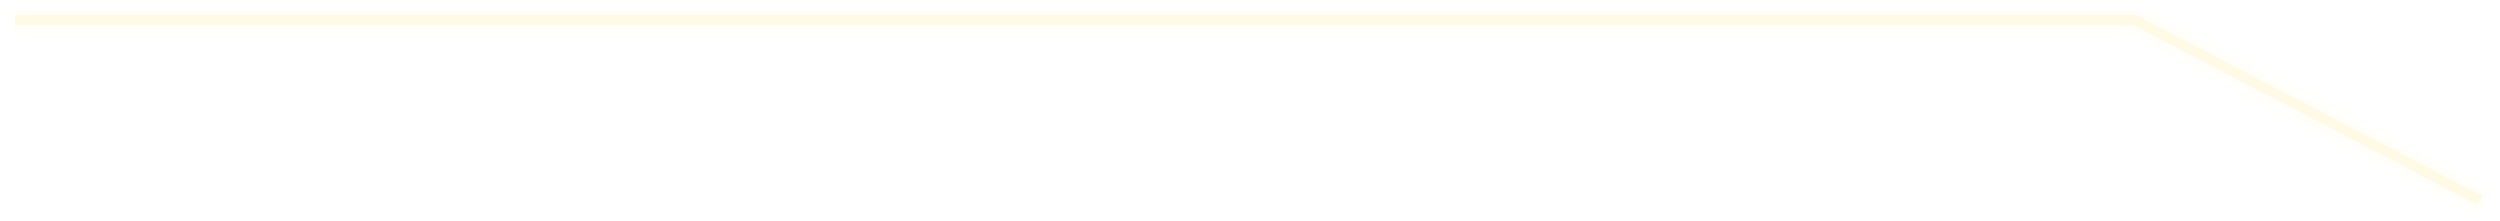
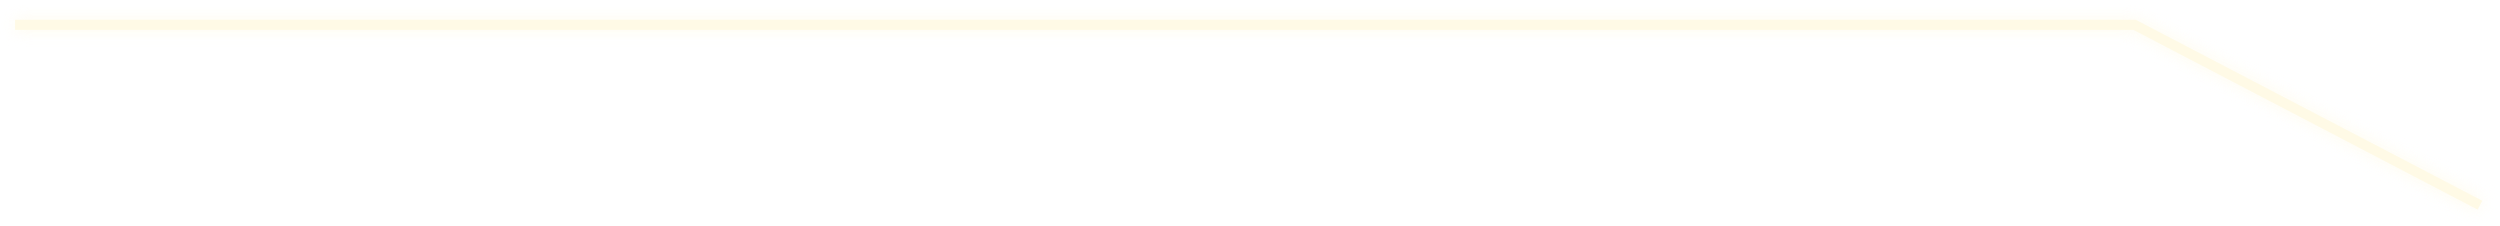
- <svg xmlns="http://www.w3.org/2000/svg" width="499" height="44" viewBox="0 0 499 44" fill="none">
-   <g opacity="0.8" filter="url(#filter0_f_2583_1951)">
-     <path d="M3 4H426.066L495 40" stroke="#FFFAE6" stroke-width="2" />
+ <svg xmlns="http://www.w3.org/2000/svg" width="499" height="45" viewBox="0 0 499 45" fill="none">
+   <g opacity="0.8" filter="url(#filter0_f_2455_3449)">
+     <path d="M3 4.959H426.066L495 40.959" stroke="#FFFAE6" stroke-width="2" />
  </g>
-   <path d="M3 4H426.066L495 40" stroke="#FFFAE6" stroke-width="2" />
+   <path d="M3 4.959H426.066L495 40.959" stroke="#FFFAE6" stroke-width="2" />
  <defs>
-     <filter id="filter0_f_2583_1951" x="0" y="0" width="498.465" height="43.887" filterUnits="userSpaceOnUse" color-interpolation-filters="sRGB">
+     <filter id="filter0_f_2455_3449" x="0" y="0.959" width="498.465" height="43.887" filterUnits="userSpaceOnUse" color-interpolation-filters="sRGB">
      <feFlood flood-opacity="0" result="BackgroundImageFix" />
      <feBlend mode="normal" in="SourceGraphic" in2="BackgroundImageFix" result="shape" />
-       <feGaussianBlur stdDeviation="1.5" result="effect1_foregroundBlur_2583_1951" />
+       <feGaussianBlur stdDeviation="1.5" result="effect1_foregroundBlur_2455_3449" />
    </filter>
  </defs>
</svg>
